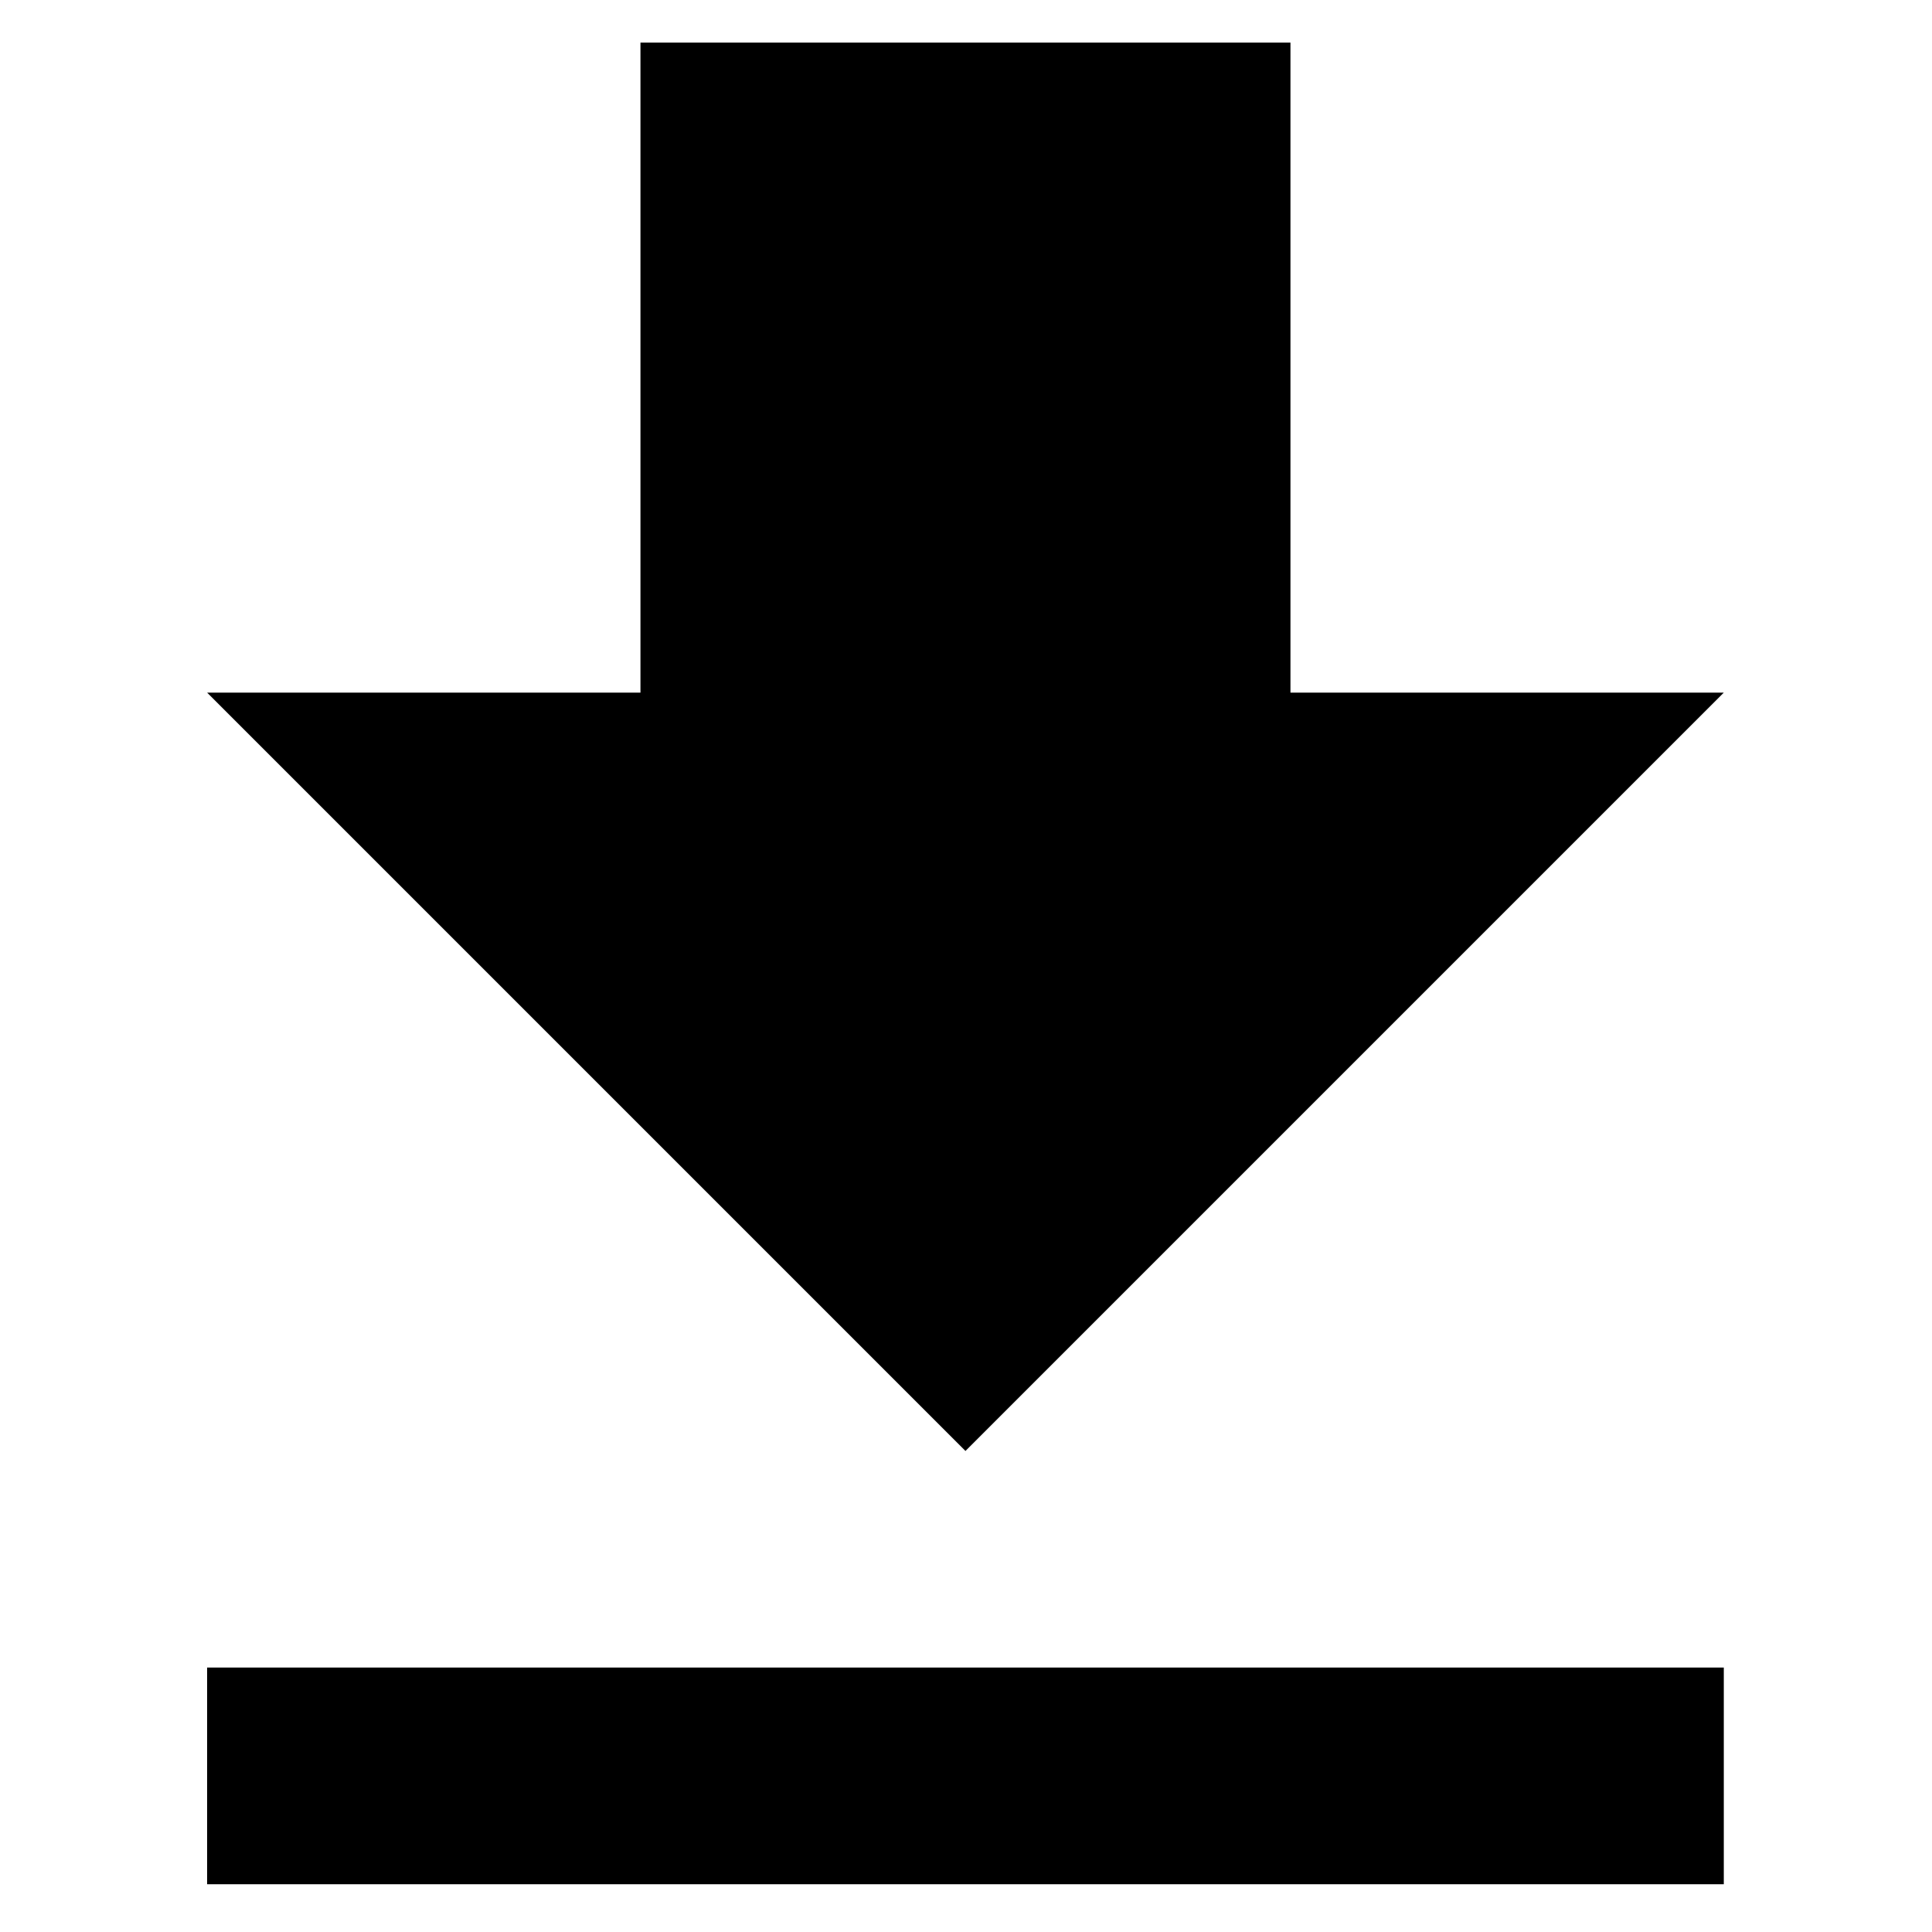
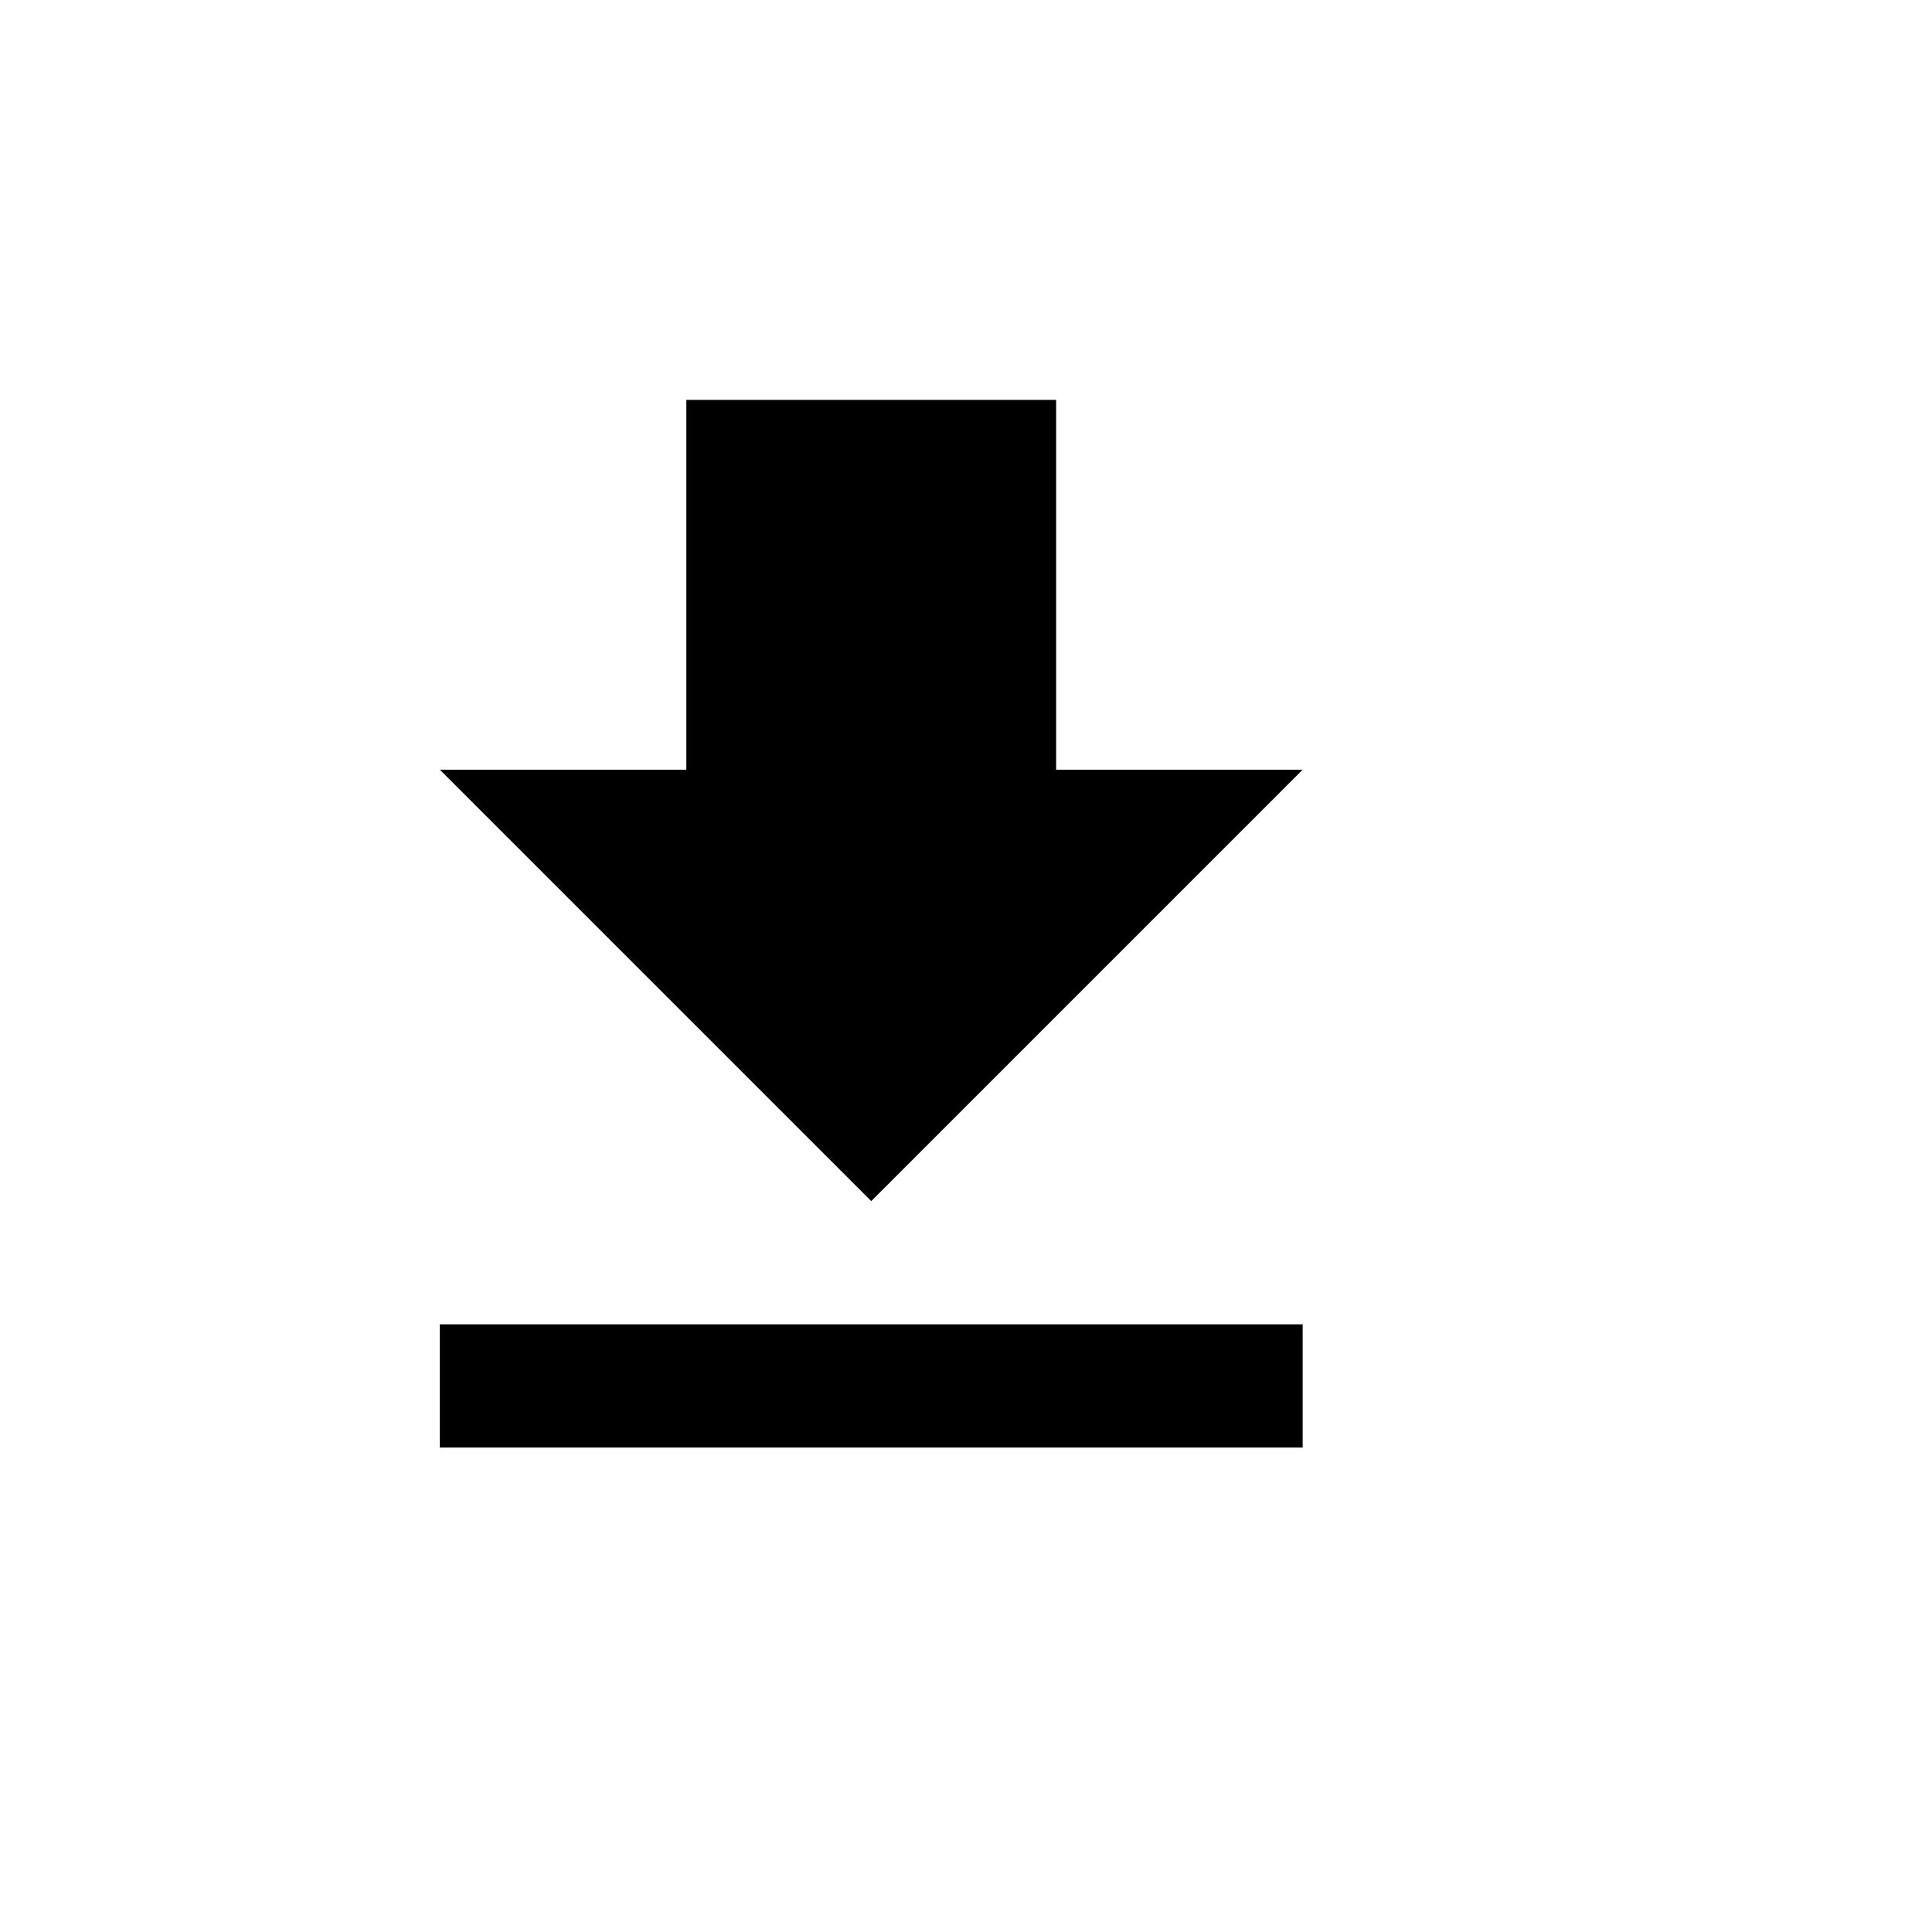
- <svg xmlns="http://www.w3.org/2000/svg" viewBox="0 0 1024 1024" version="1.1" width="30" height="30">
+ <svg xmlns="http://www.w3.org/2000/svg" viewBox="-300 -350 1800 1800" version="1.1" width="30" height="30">
  <path d="M913.65 367.102 683.972 367.102 683.972 22.586l-344.516 0 0 344.516L109.778 367.102l401.936 401.936L913.65 367.102zM109.778 883.838l0 114.839L913.65 998.676l0-114.839C913.65 883.838 109.778 883.838 109.778 883.838z" />
</svg>
